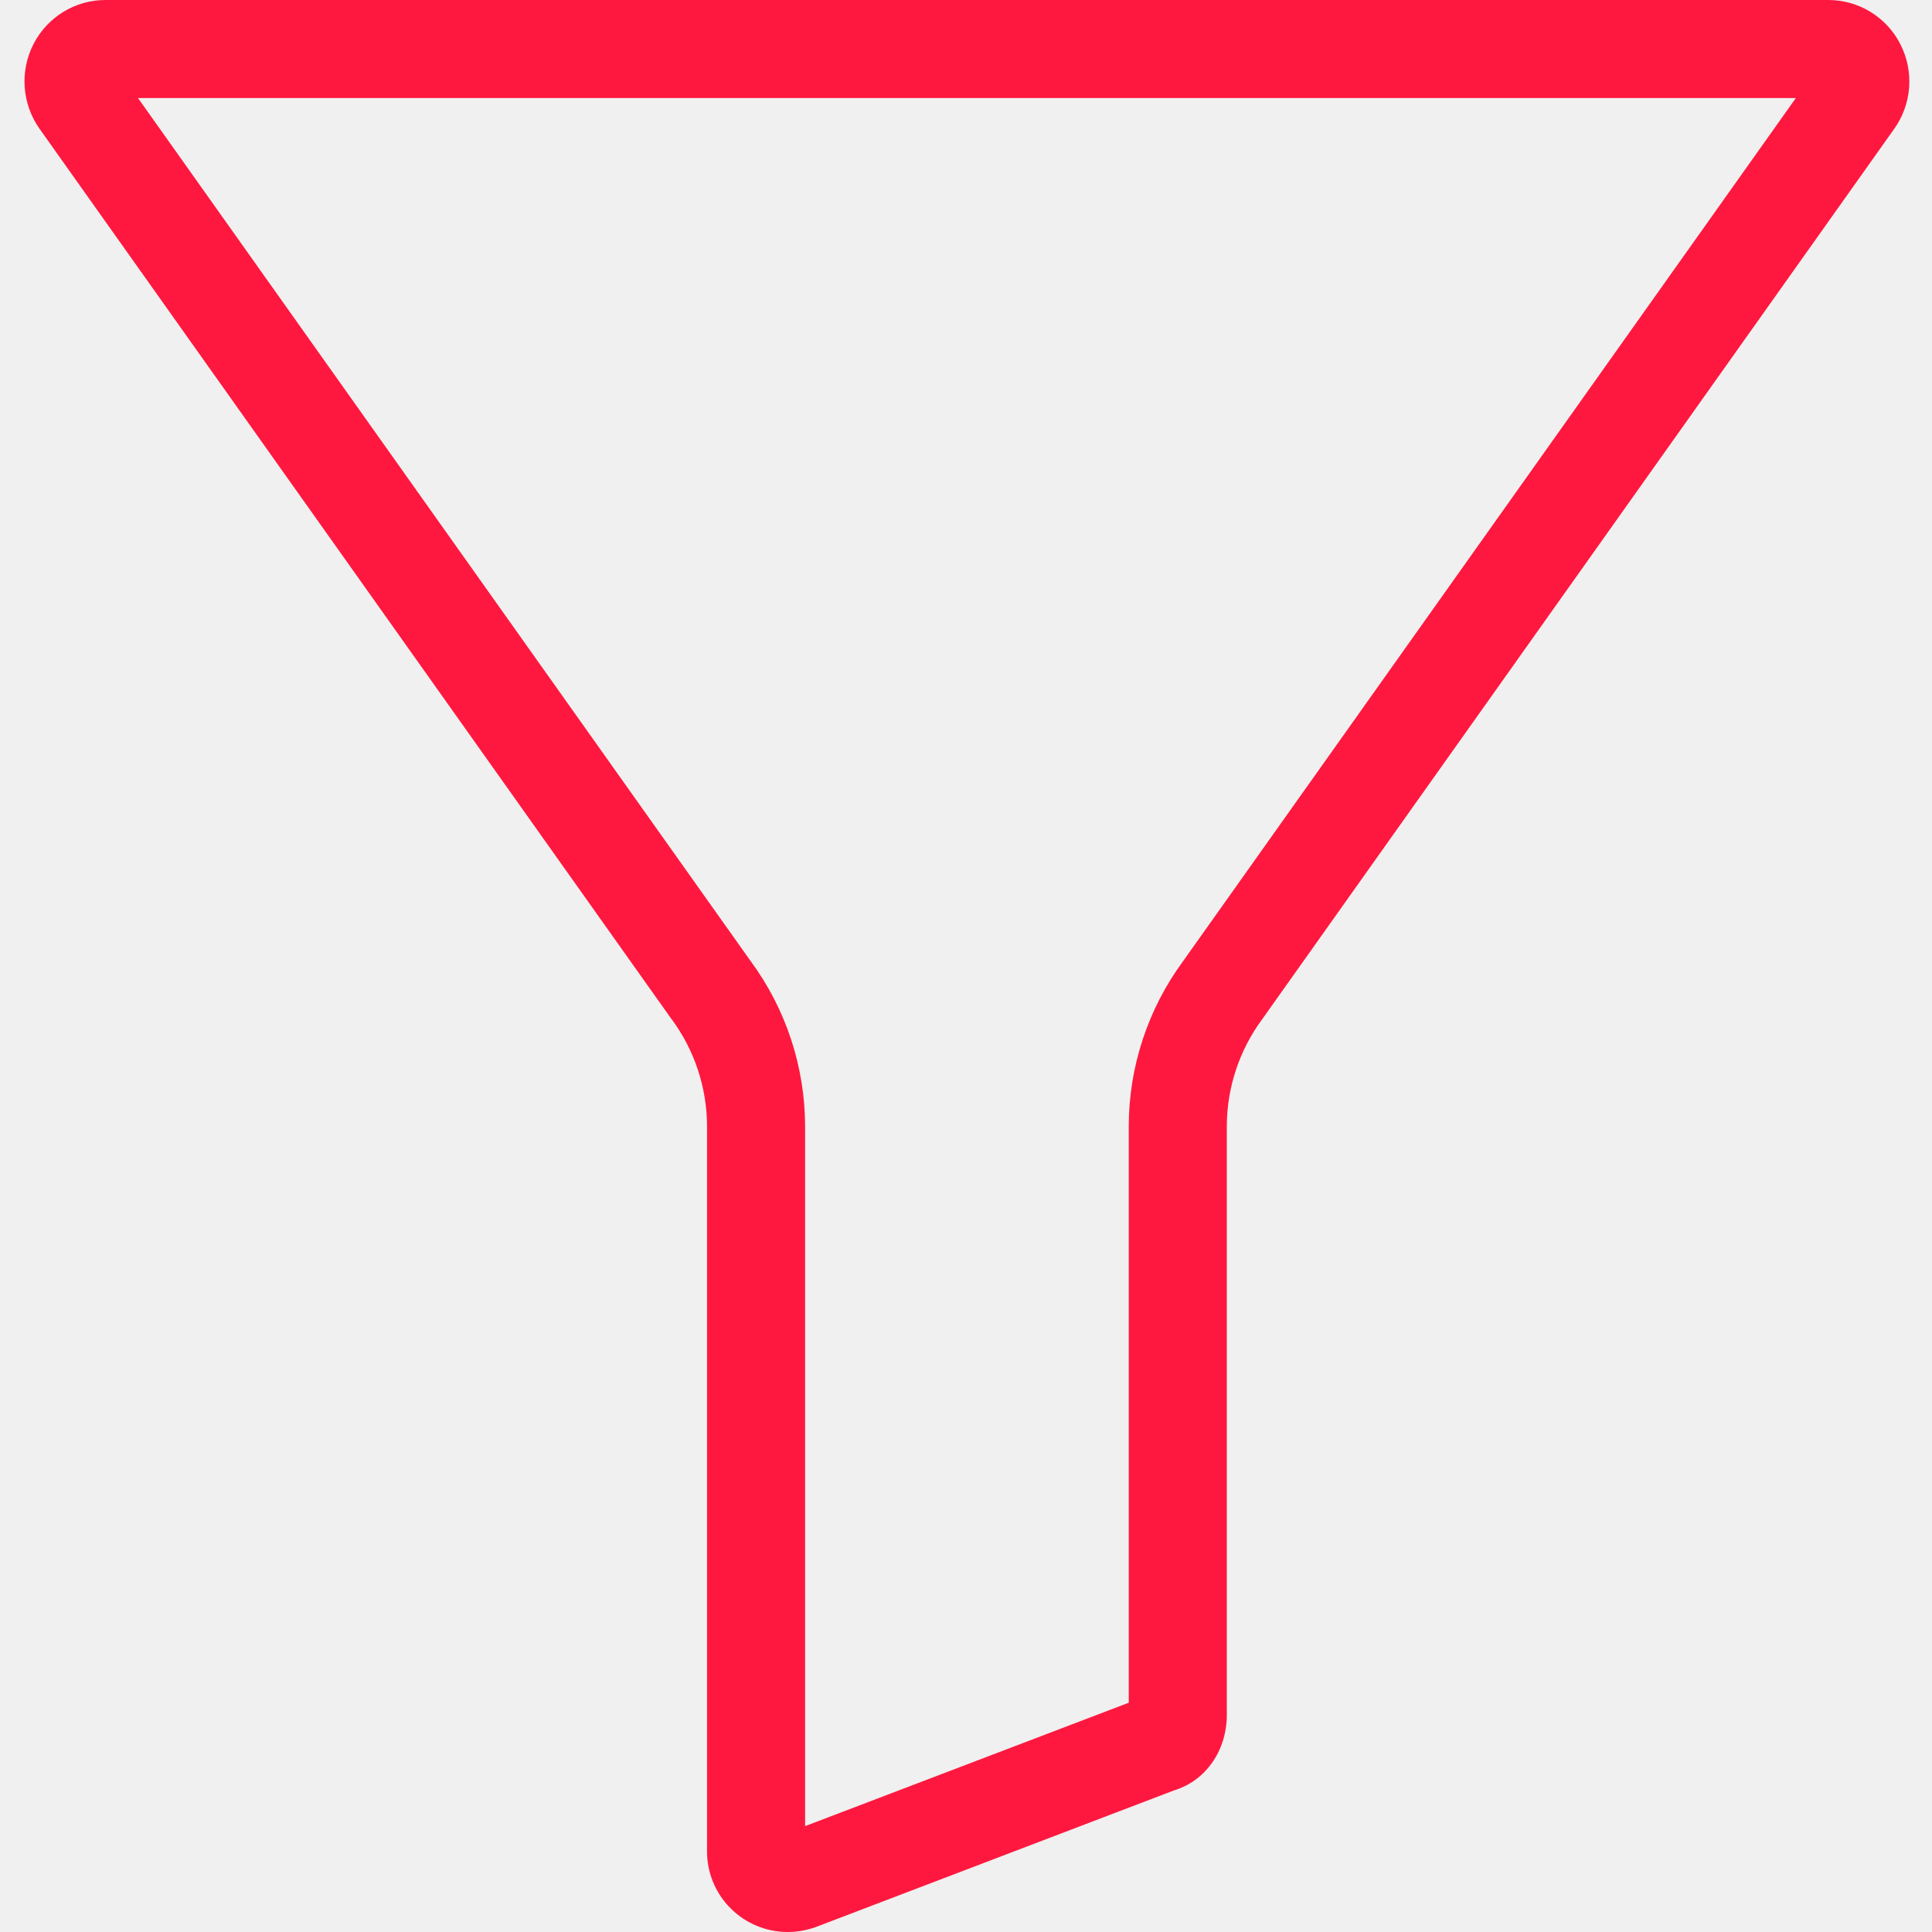
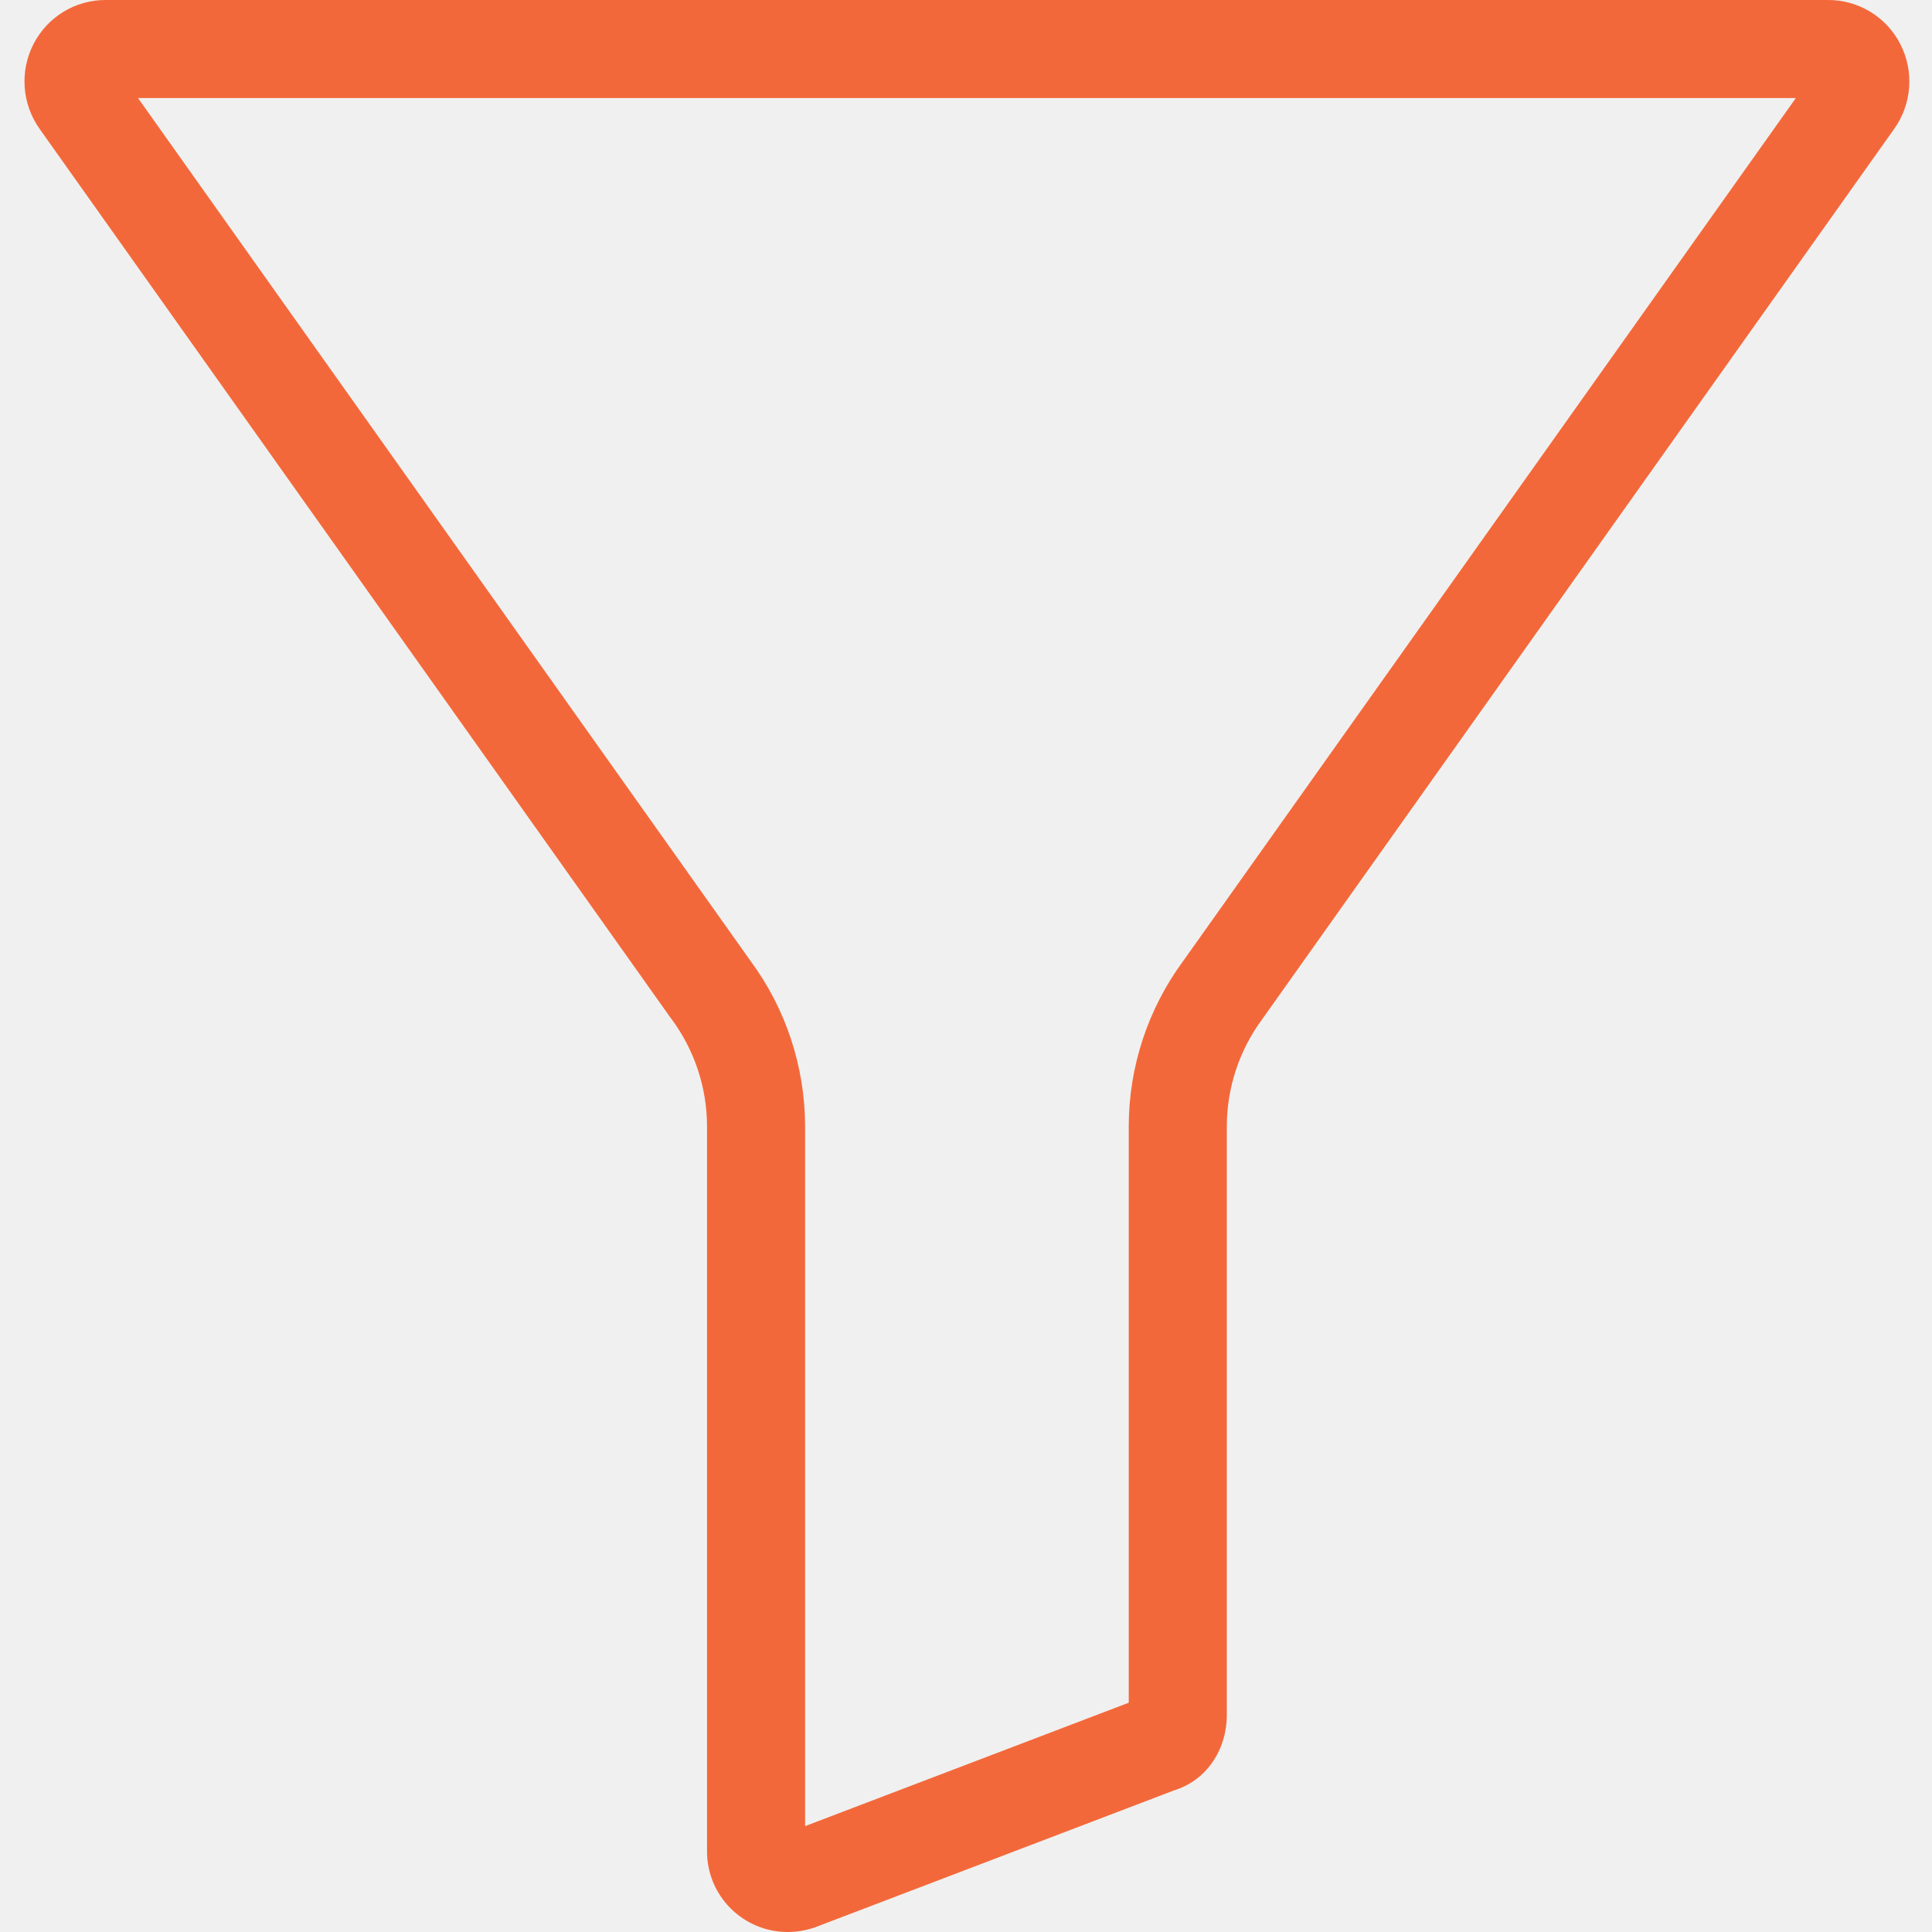
<svg xmlns="http://www.w3.org/2000/svg" width="25" height="25" viewBox="0 0 25 25" fill="none">
  <g clip-path="url(#clip0)">
-     <path d="M23.656 1.88244e-06H1.367C0.974 -0.001 0.614 0.219 0.434 0.569C0.252 0.923 0.284 1.35 0.517 1.674L8.682 13.177C8.685 13.181 8.688 13.184 8.691 13.188C8.987 13.589 9.148 14.074 9.149 14.572V23.951C9.147 24.229 9.256 24.495 9.452 24.692C9.648 24.889 9.914 25 10.191 25C10.333 25 10.472 24.972 10.603 24.918L15.191 23.168C15.602 23.043 15.875 22.655 15.875 22.187V14.572C15.876 14.074 16.037 13.589 16.333 13.188C16.336 13.184 16.339 13.181 16.341 13.177L24.507 1.673C24.74 1.35 24.772 0.923 24.589 0.569C24.41 0.219 24.049 -0.001 23.656 1.88244e-06ZM15.31 12.436C14.854 13.055 14.607 13.804 14.606 14.572V22.033L10.418 23.63V14.572C10.416 13.804 10.17 13.055 9.713 12.436L1.786 1.269H23.238L15.31 12.436Z" fill="#FE183F" />
+     <path d="M23.656 1.88244e-06H1.367C0.974 -0.001 0.614 0.219 0.434 0.569C0.252 0.923 0.284 1.35 0.517 1.674L8.682 13.177C8.685 13.181 8.688 13.184 8.691 13.188C8.987 13.589 9.148 14.074 9.149 14.572V23.951C9.147 24.229 9.256 24.495 9.452 24.692C9.648 24.889 9.914 25 10.191 25C10.333 25 10.472 24.972 10.603 24.918L15.191 23.168C15.602 23.043 15.875 22.655 15.875 22.187V14.572C15.876 14.074 16.037 13.589 16.333 13.188C16.336 13.184 16.339 13.181 16.341 13.177L24.507 1.673C24.74 1.35 24.772 0.923 24.589 0.569C24.41 0.219 24.049 -0.001 23.656 1.88244e-06ZM15.31 12.436C14.854 13.055 14.607 13.804 14.606 14.572V22.033L10.418 23.63V14.572C10.416 13.804 10.17 13.055 9.713 12.436L1.786 1.269H23.238L15.31 12.436Z" fill="#F3683A" />
  </g>
  <defs>
    <clipPath id="clip0">
      <rect width="25" height="25" fill="white" />
    </clipPath>
  </defs>
</svg>
